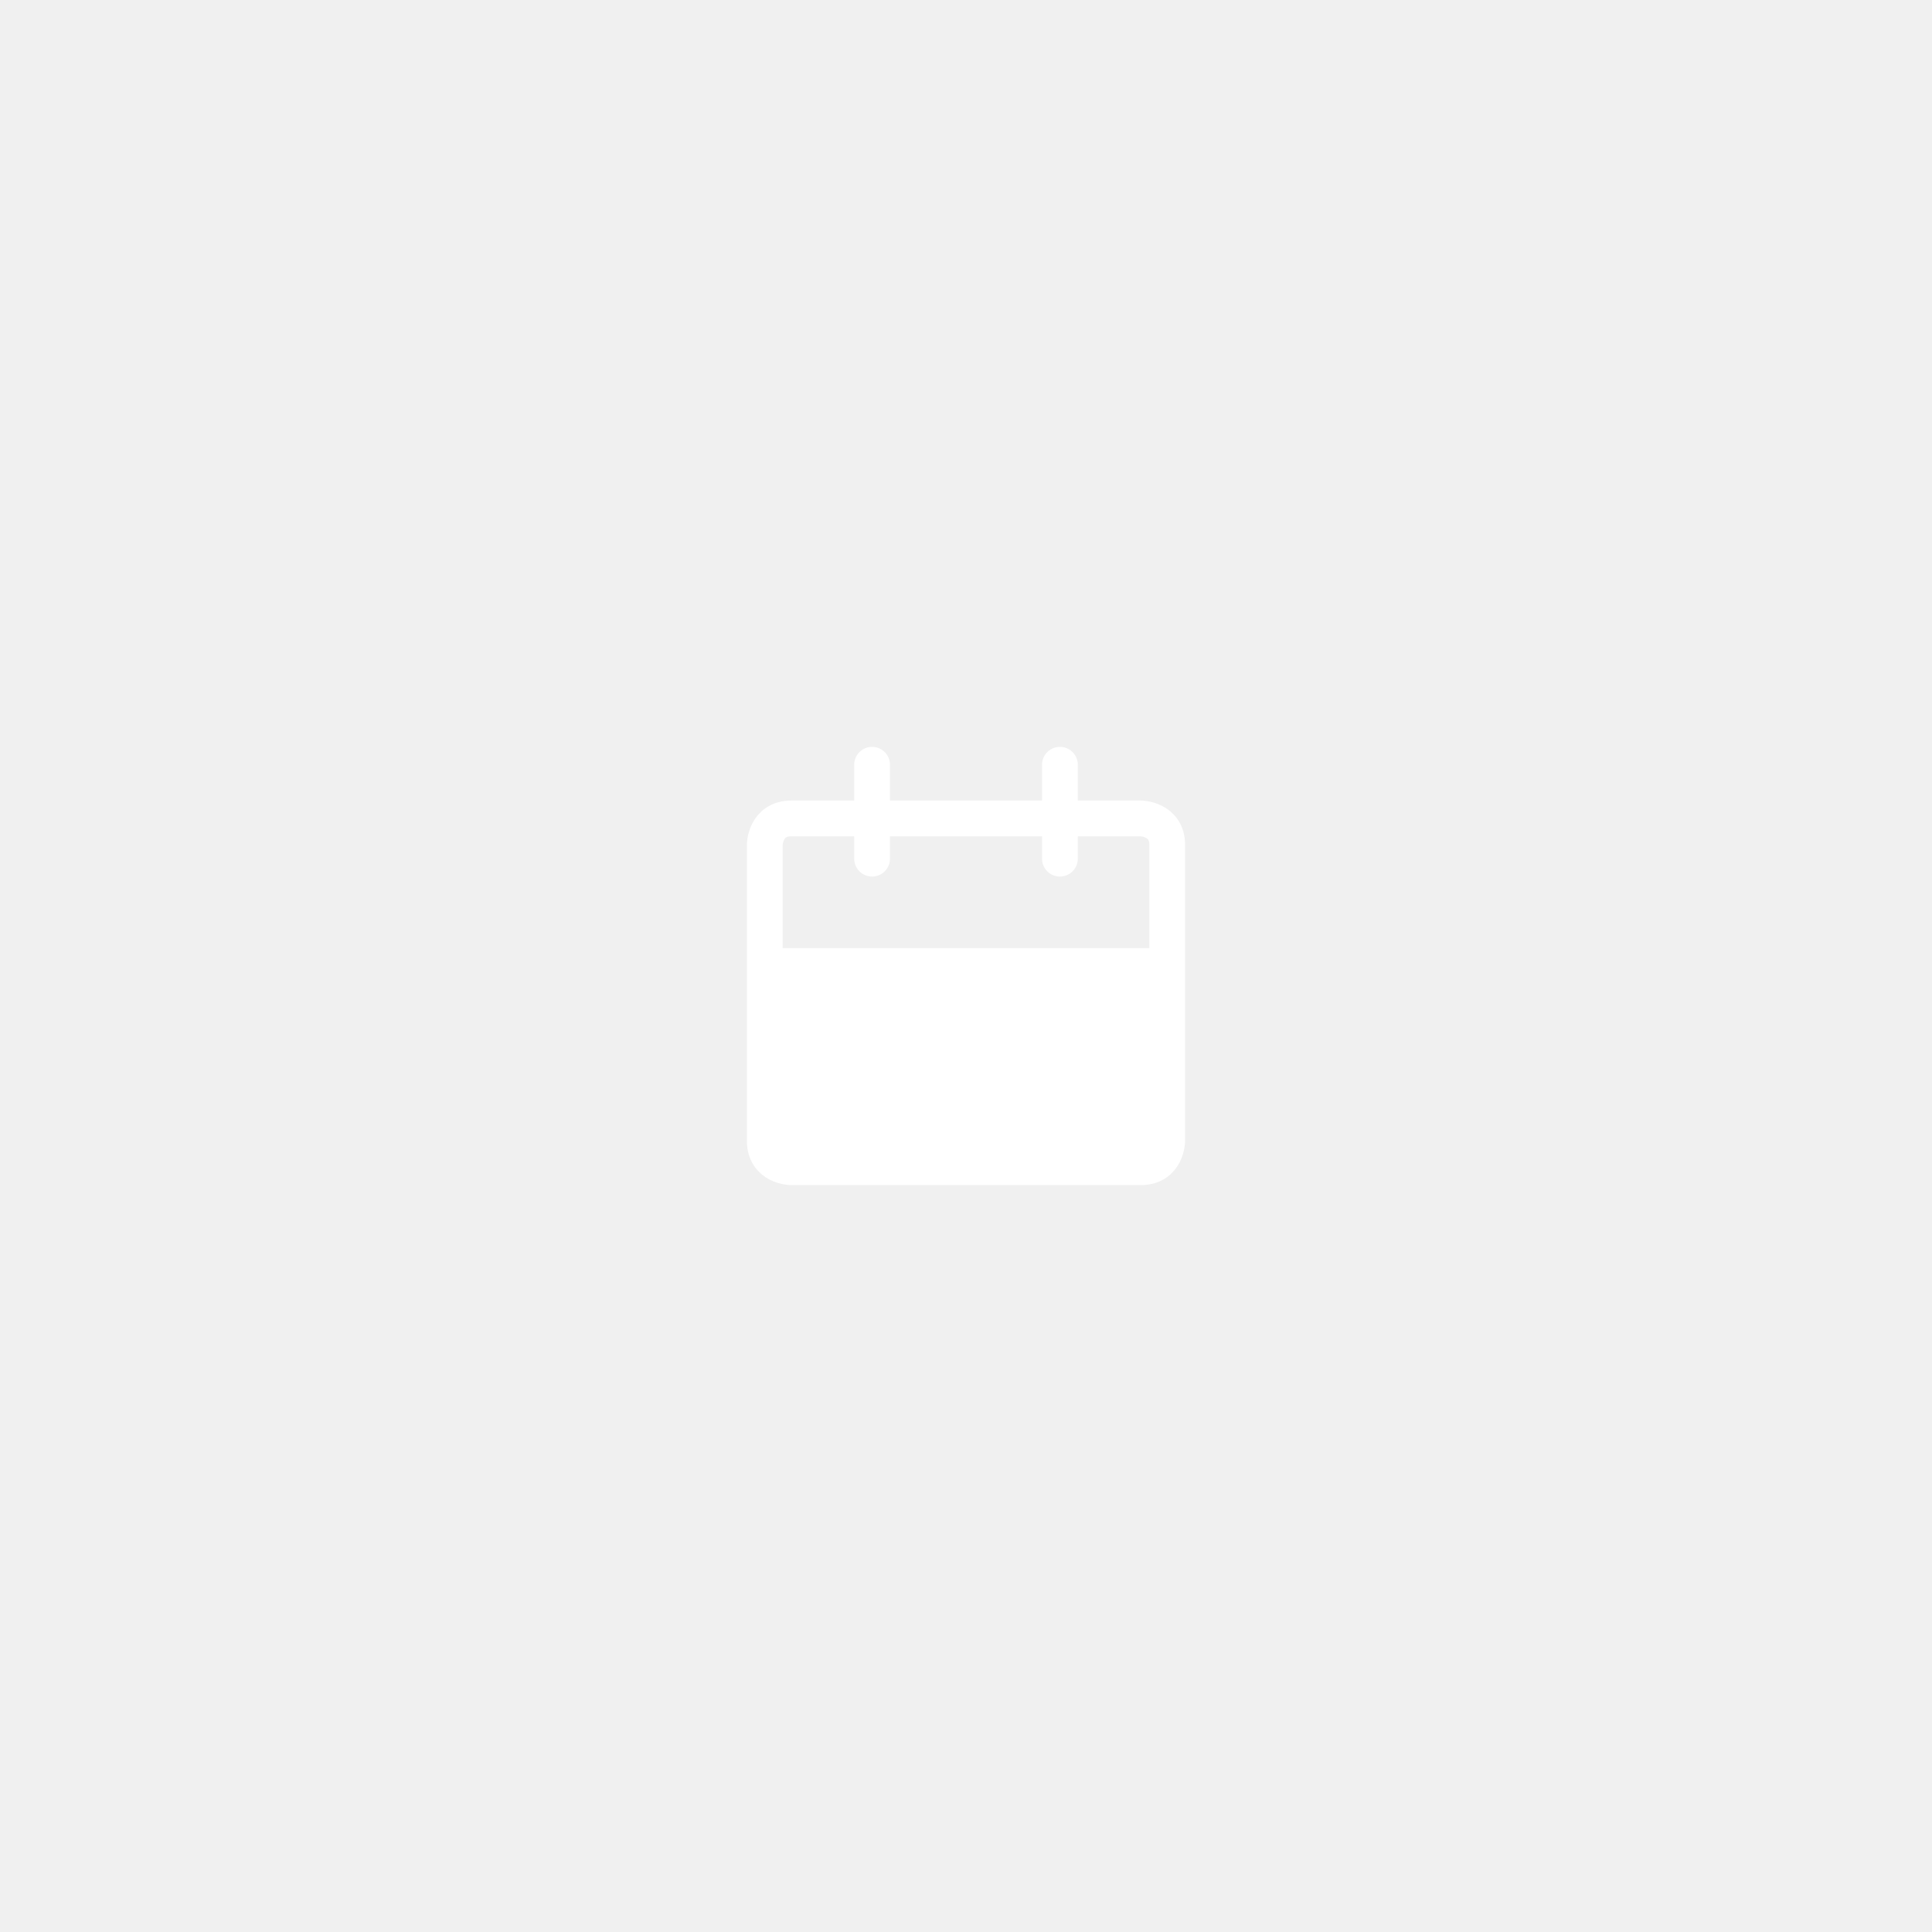
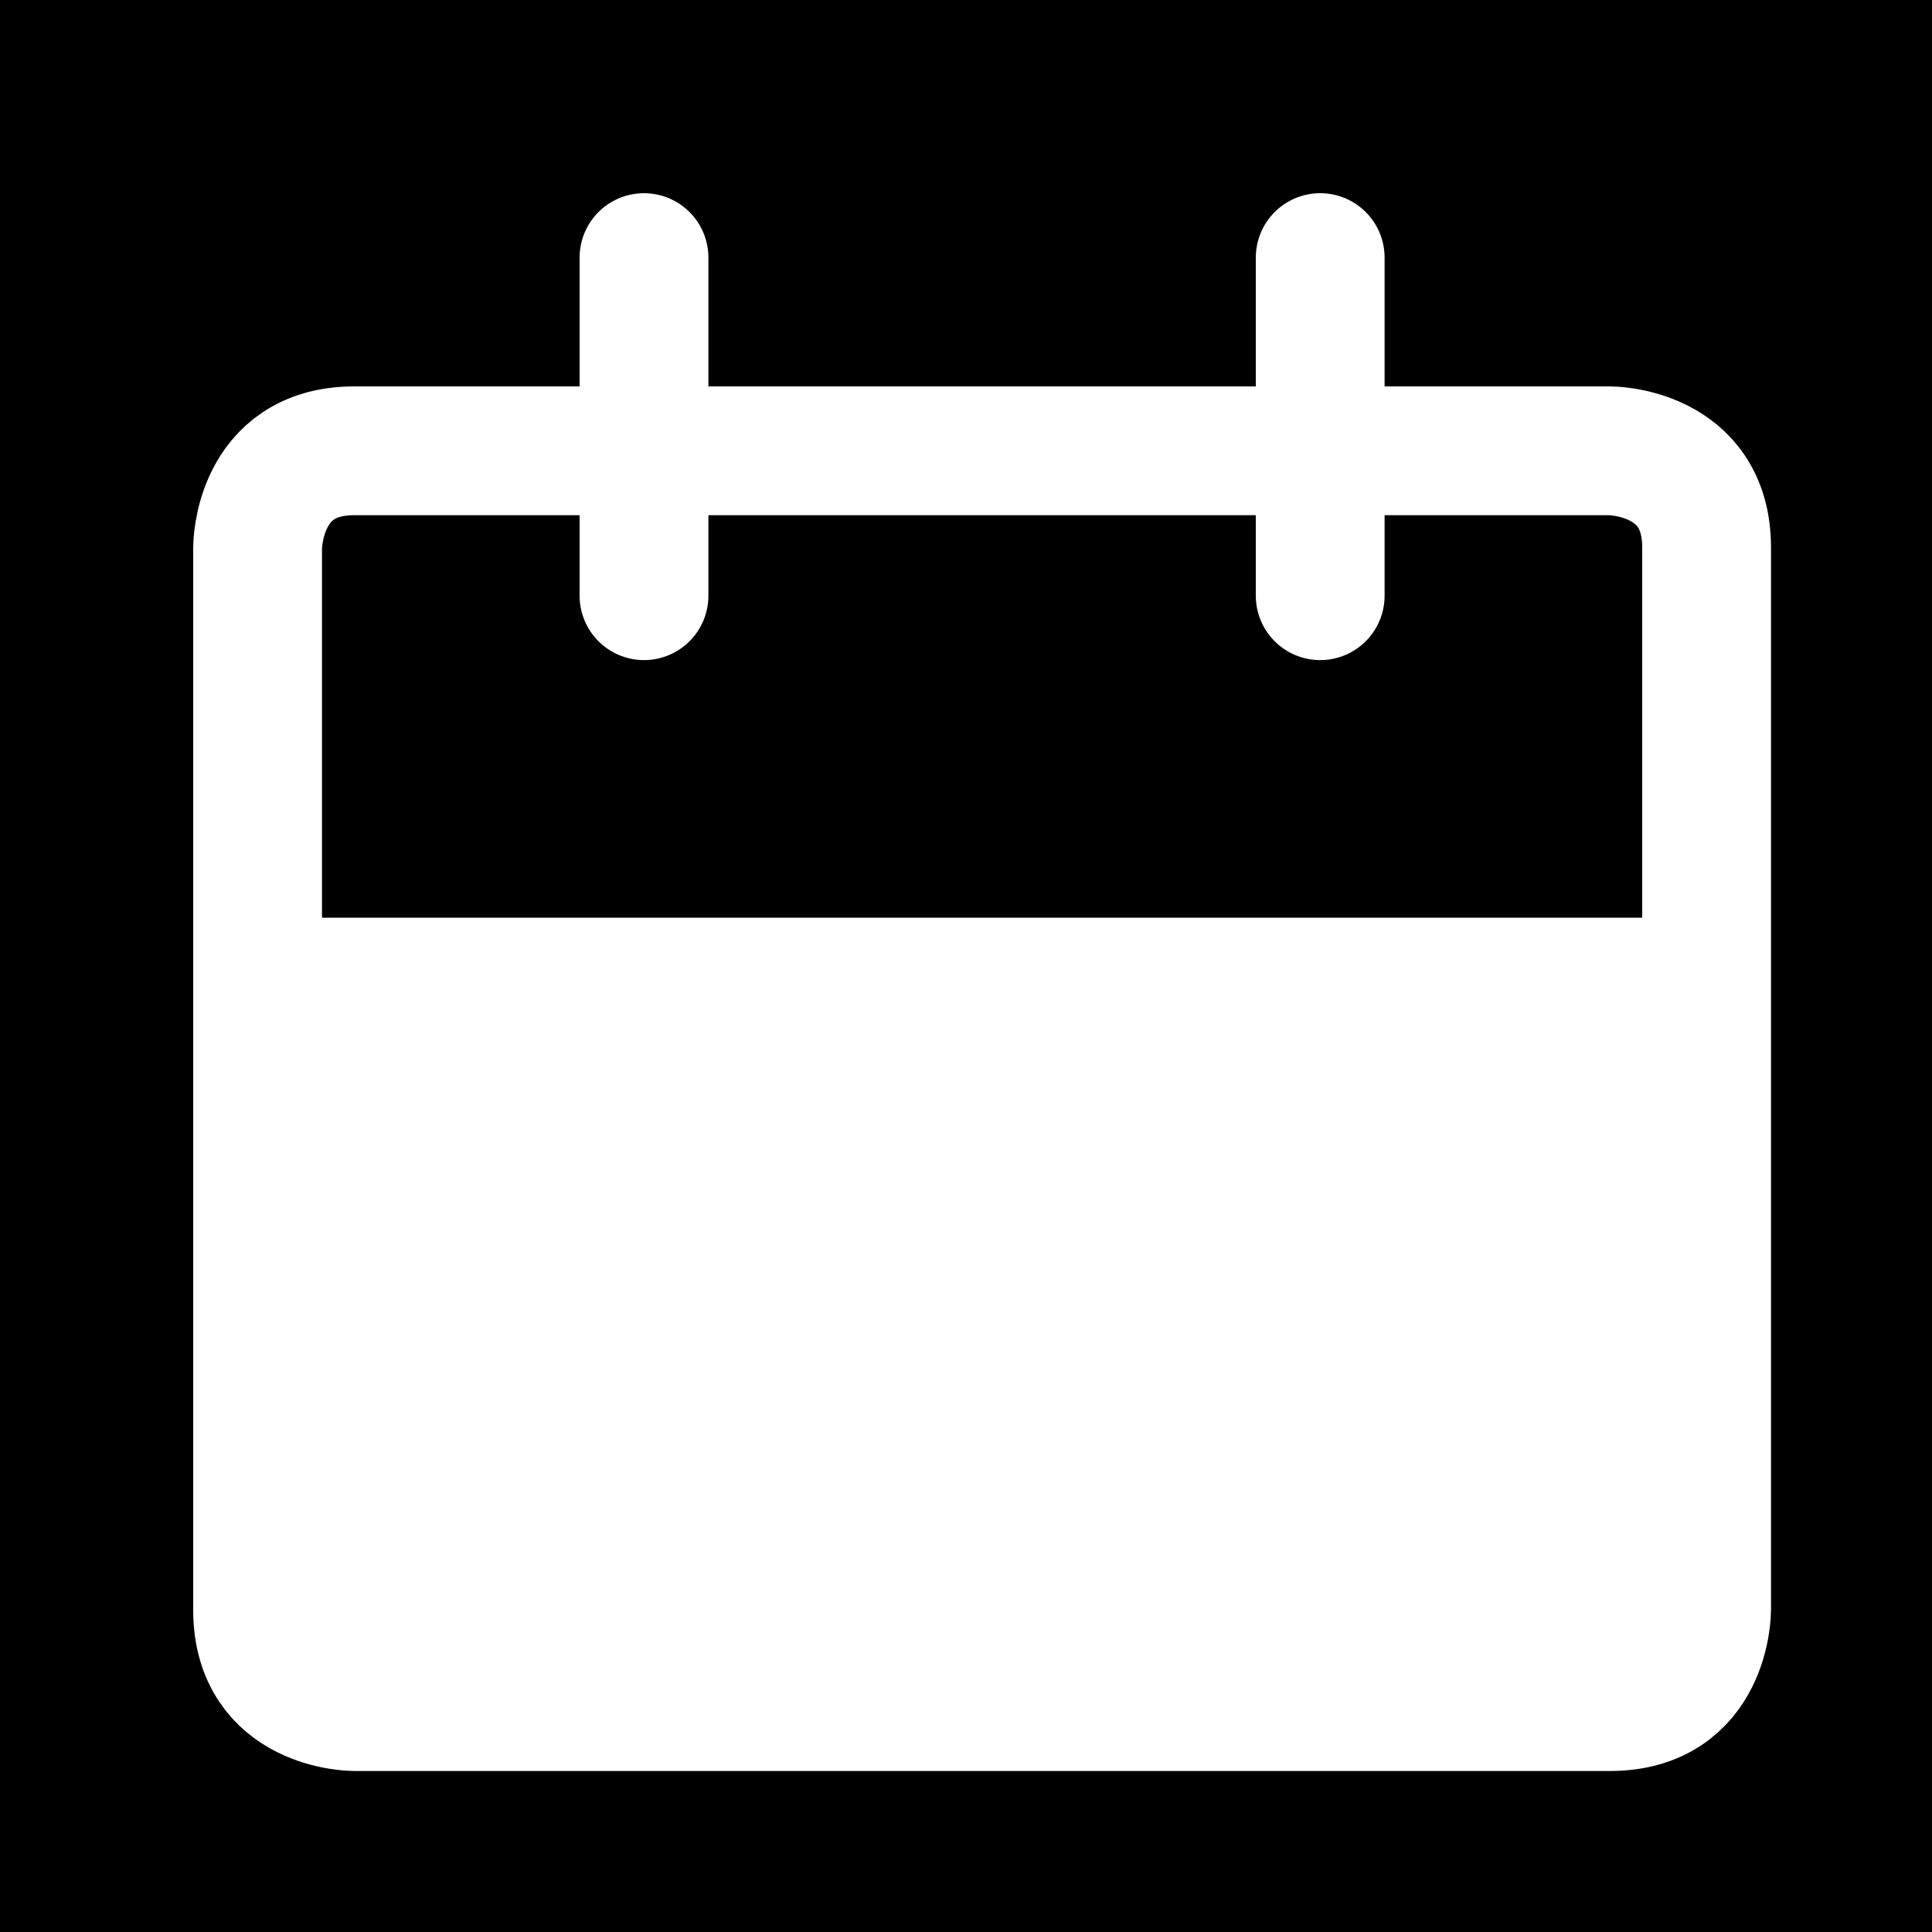
- <svg xmlns="http://www.w3.org/2000/svg" width="108" height="108" fill="none">
-   <path stroke="#fff" stroke-width="2" d="M44.25 45.75h19.5s1.5 0 1.5 1.5v16.5s0 1.5-1.5 1.5h-19.5s-1.5 0-1.5-1.5v-16.5s0-1.5 1.5-1.5Z" />
-   <path stroke="#fff" stroke-linecap="round" stroke-width="2" d="M48.75 48v-5.25M59.25 48v-5.25" />
-   <path fill="#fff" d="M43 53h22v12H43z" />
+ <svg xmlns="http://www.w3.org/2000/svg" width="30" height="30" viewBox="0 0 30 30" fill="none">
+   <rect width="30" height="30" fill="black" />
+   <path d="M5.5 7H25C25 7 26.5 7 26.5 8.5V25C26.5 25 26.5 26.5 25 26.5H5.5C5.5 26.5 4 26.5 4 25V8.5C4 8.5 4 7 5.5 7Z" stroke="white" stroke-width="2" />
+   <path d="M10 9.25V4" stroke="white" stroke-width="2" stroke-linecap="round" />
+   <path d="M20.5 9.25V4" stroke="white" stroke-width="2" stroke-linecap="round" />
+   <rect x="4.248" y="14.25" width="22" height="12" fill="white" />
</svg>
